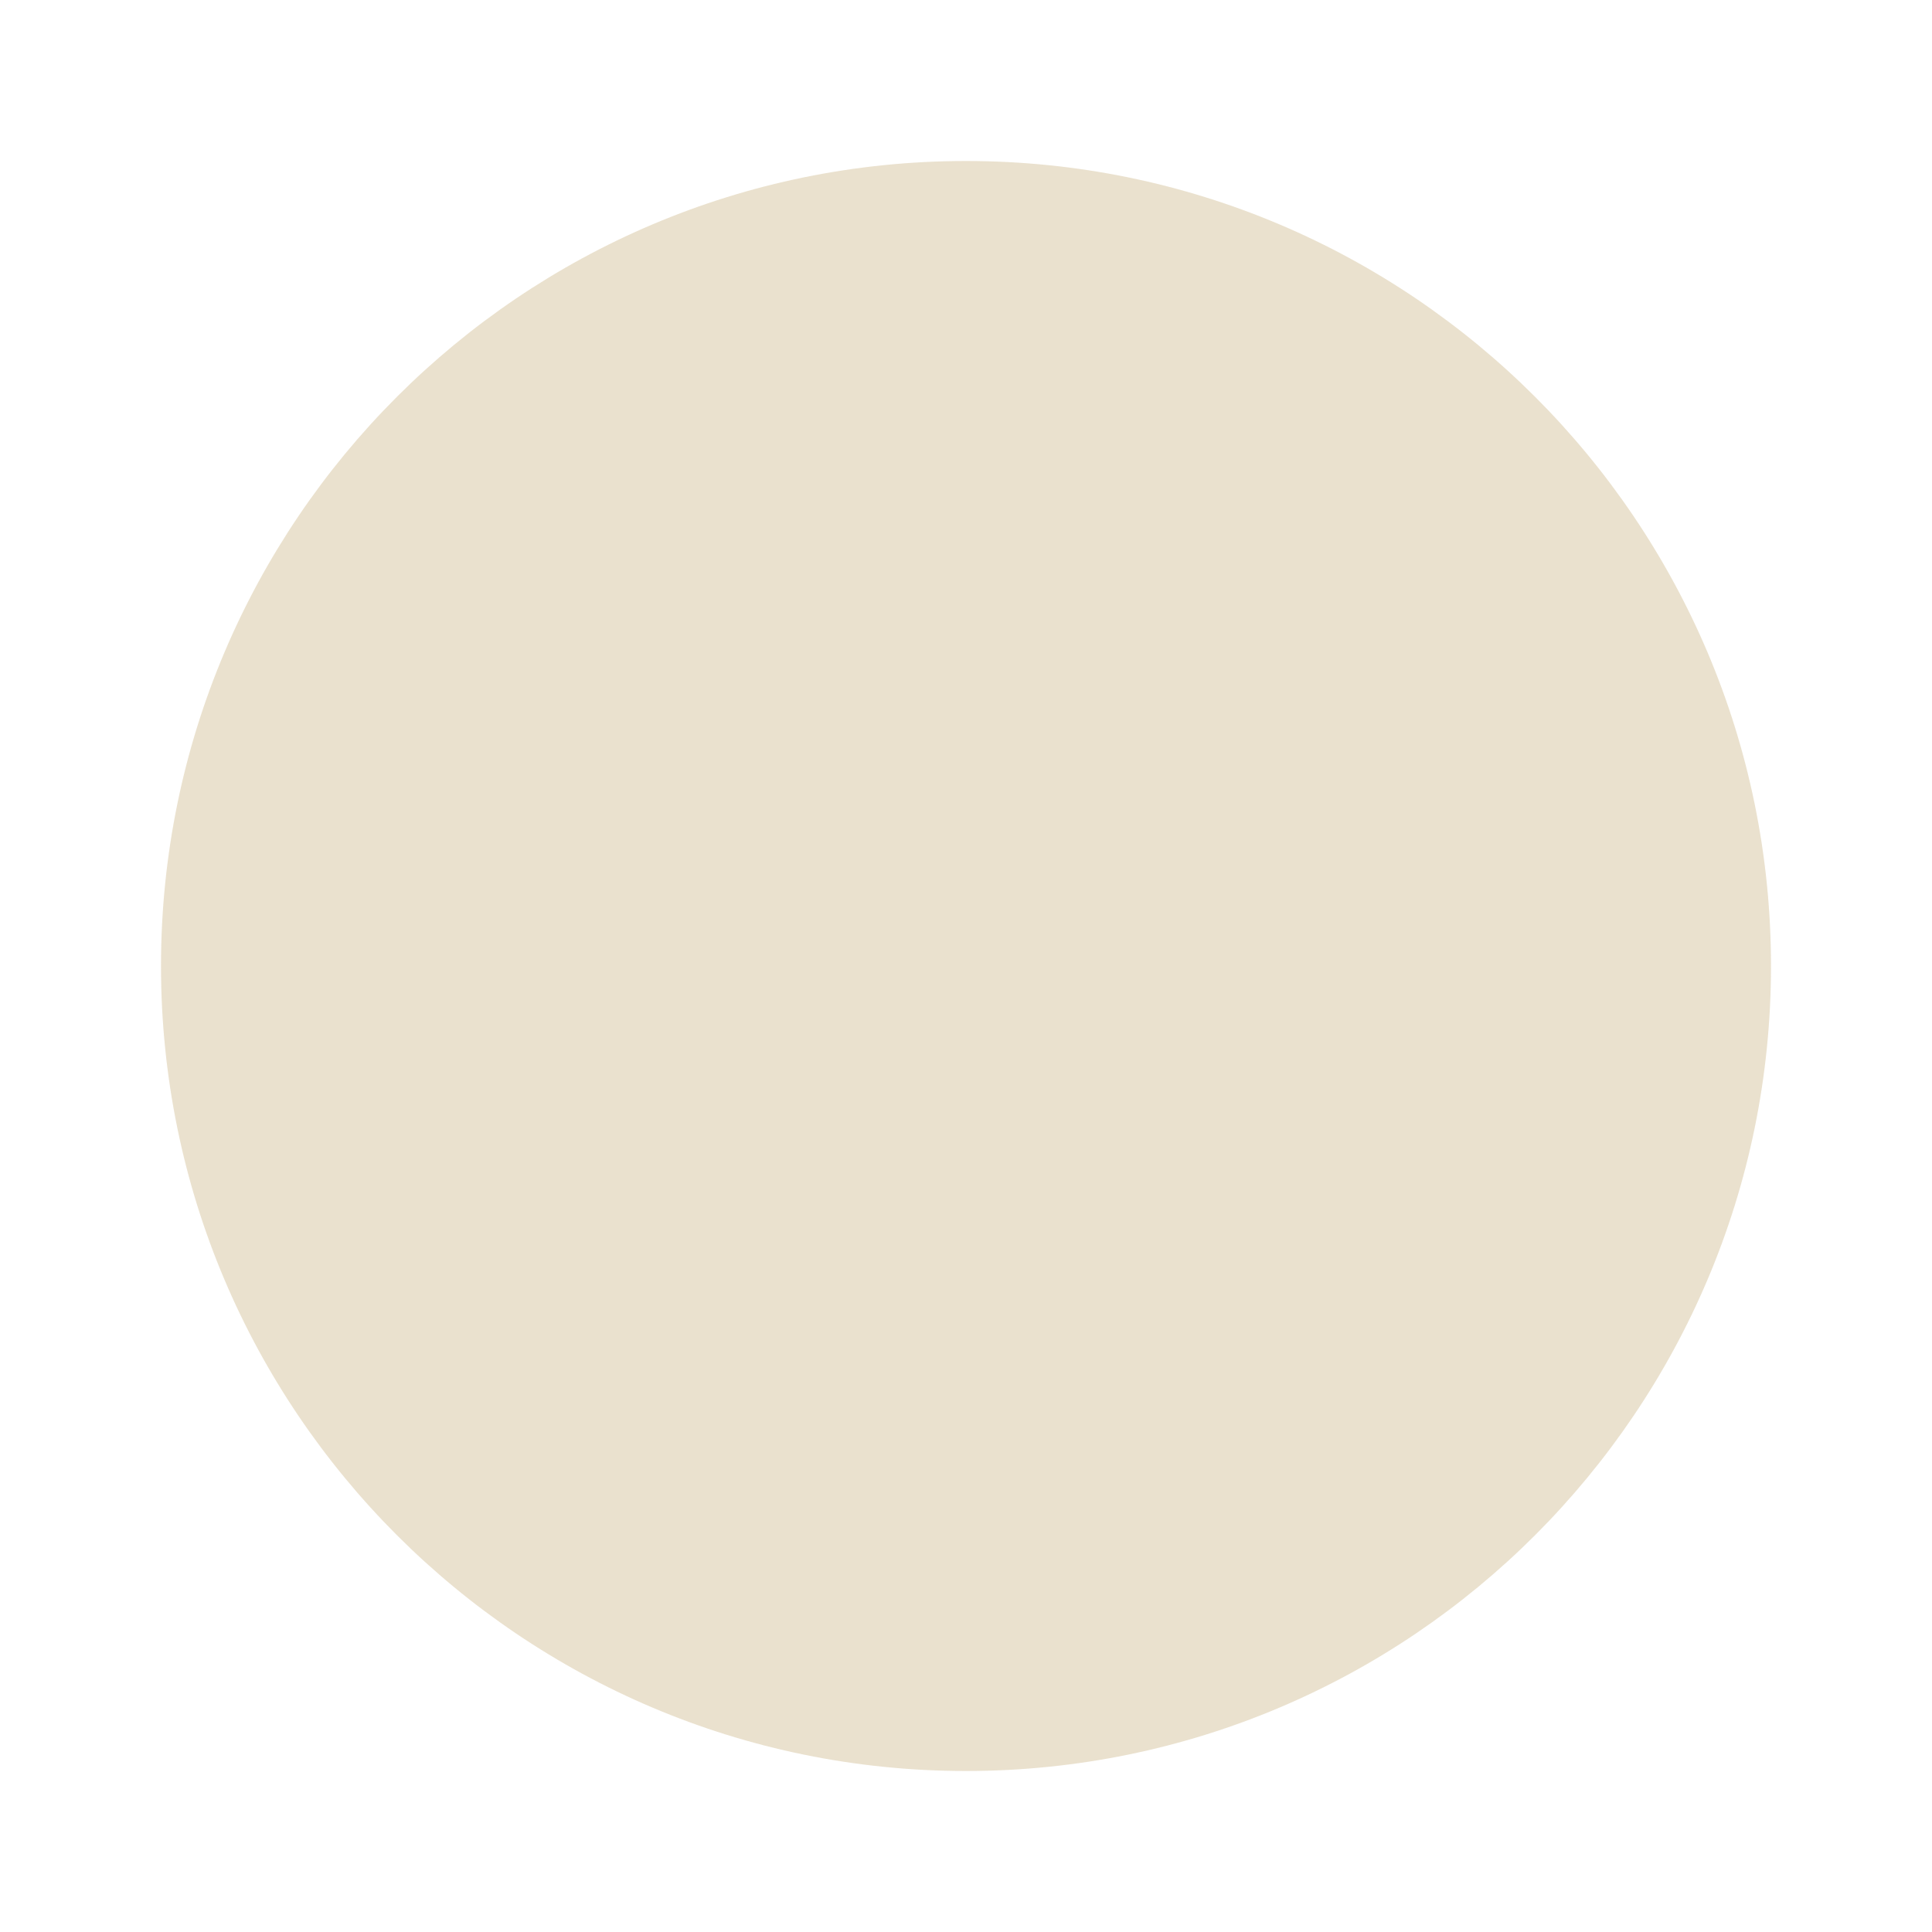
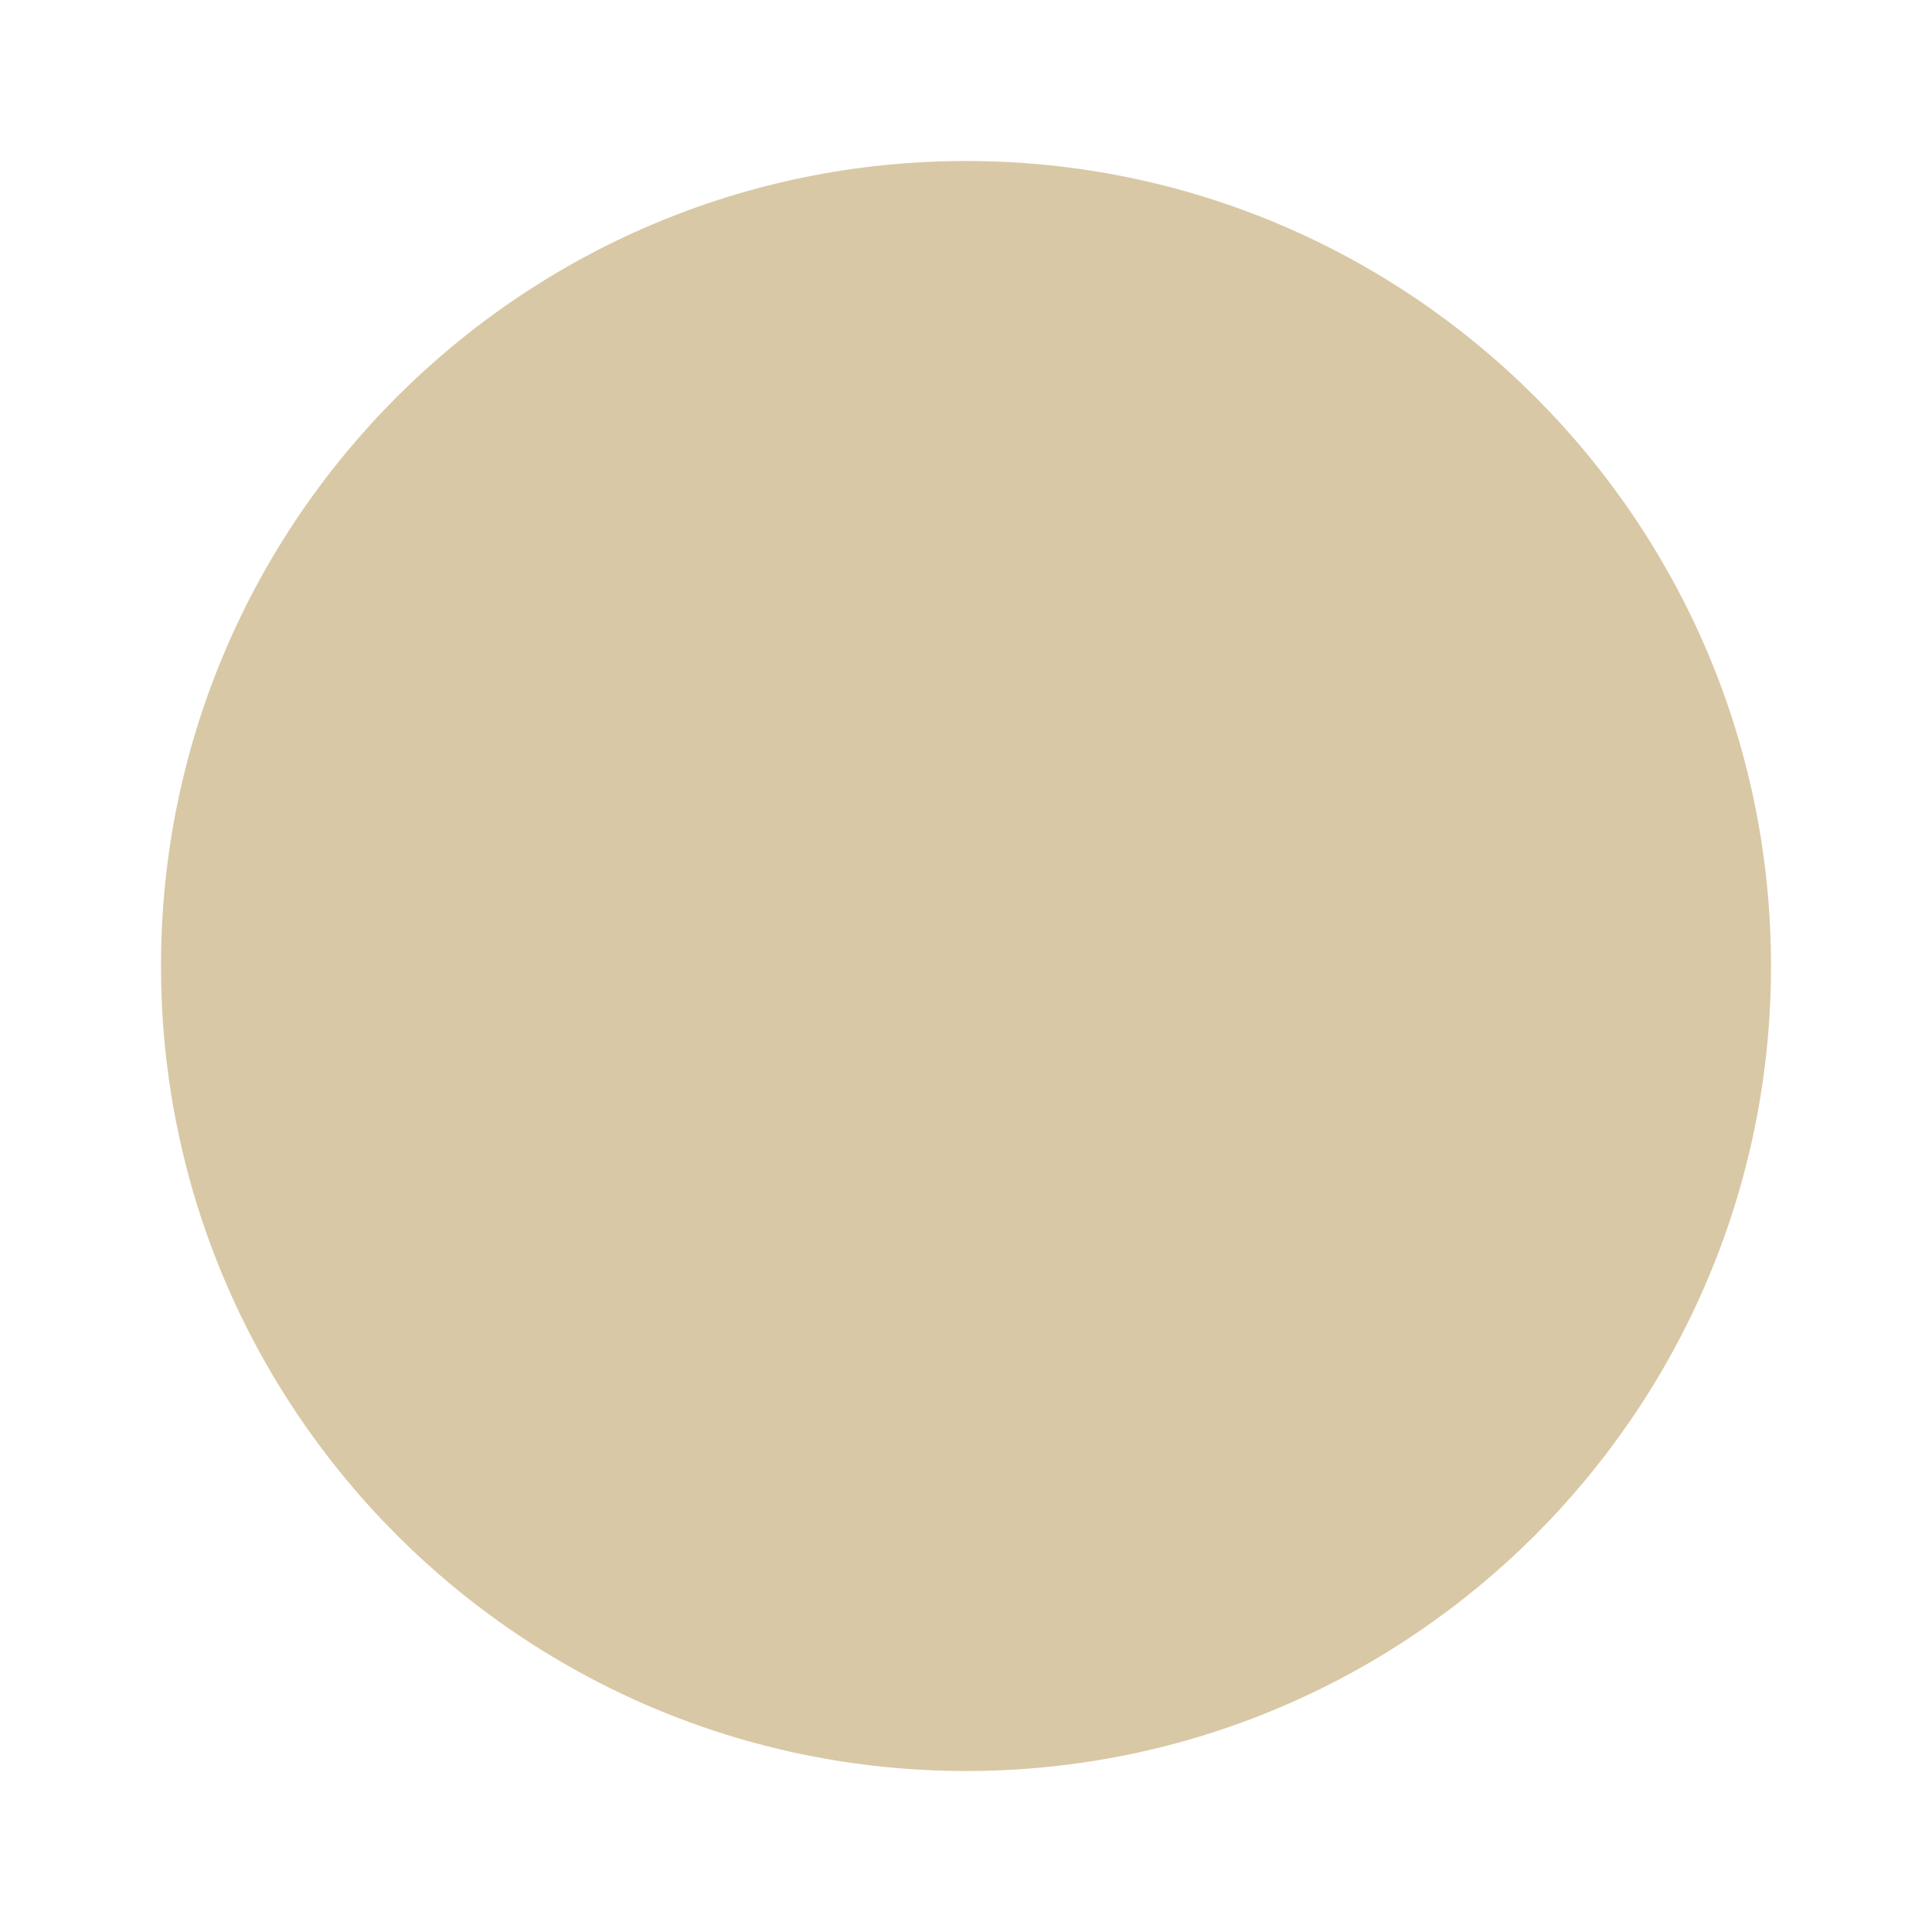
<svg xmlns="http://www.w3.org/2000/svg" width="24" height="24" viewBox="0 0 24 24" fill="none">
  <g id="add_circle_outline_24px">
-     <path id="icon/content/add_circle_outline_24px" fillRule="evenodd" clipRule="evenodd" d="M12 2C6.48 2 2 6.48 2 12C2 17.52 6.48 22 12 22C17.52 22 22 17.52 22 12C22 6.48 17.52 2 12 2ZM12 7C11.45 7 11 7.45 11 8V11H8C7.45 11 7 11.45 7 12C7 12.55 7.45 13 8 13H11V16C11 16.55 11.45 17 12 17C12.55 17 13 16.55 13 16V13H16C16.55 13 17 12.55 17 12C17 11.45 16.55 11 16 11H13V8C13 7.45 12.55 7 12 7ZM4 12C4 16.41 7.59 20 12 20C16.41 20 20 16.41 20 12C20 7.59 16.41 4 12 4C7.59 4 4 7.59 4 12Z" fill="#D9C8A5" fill-opacity="0.54" />
+     <path id="icon/content/add_circle_outline_24px" fillRule="evenodd" clipRule="evenodd" d="M12 2C6.48 2 2 6.48 2 12C2 17.52 6.48 22 12 22C17.52 22 22 17.52 22 12C22 6.48 17.52 2 12 2ZM12 7C11.45 7 11 7.45 11 8V11H8C7.45 11 7 11.45 7 12C7 12.55 7.45 13 8 13H11V16C11 16.55 11.45 17 12 17C12.55 17 13 16.55 13 16V13H16C16.55 13 17 12.55 17 12C17 11.45 16.55 11 16 11H13V8C13 7.45 12.55 7 12 7ZM4 12C4 16.41 7.59 20 12 20C16.41 20 20 16.41 20 12C20 7.59 16.41 4 12 4C7.59 4 4 7.59 4 12Z" fill="#D9C8A5" fillOpacity="0.54" />
  </g>
</svg>
